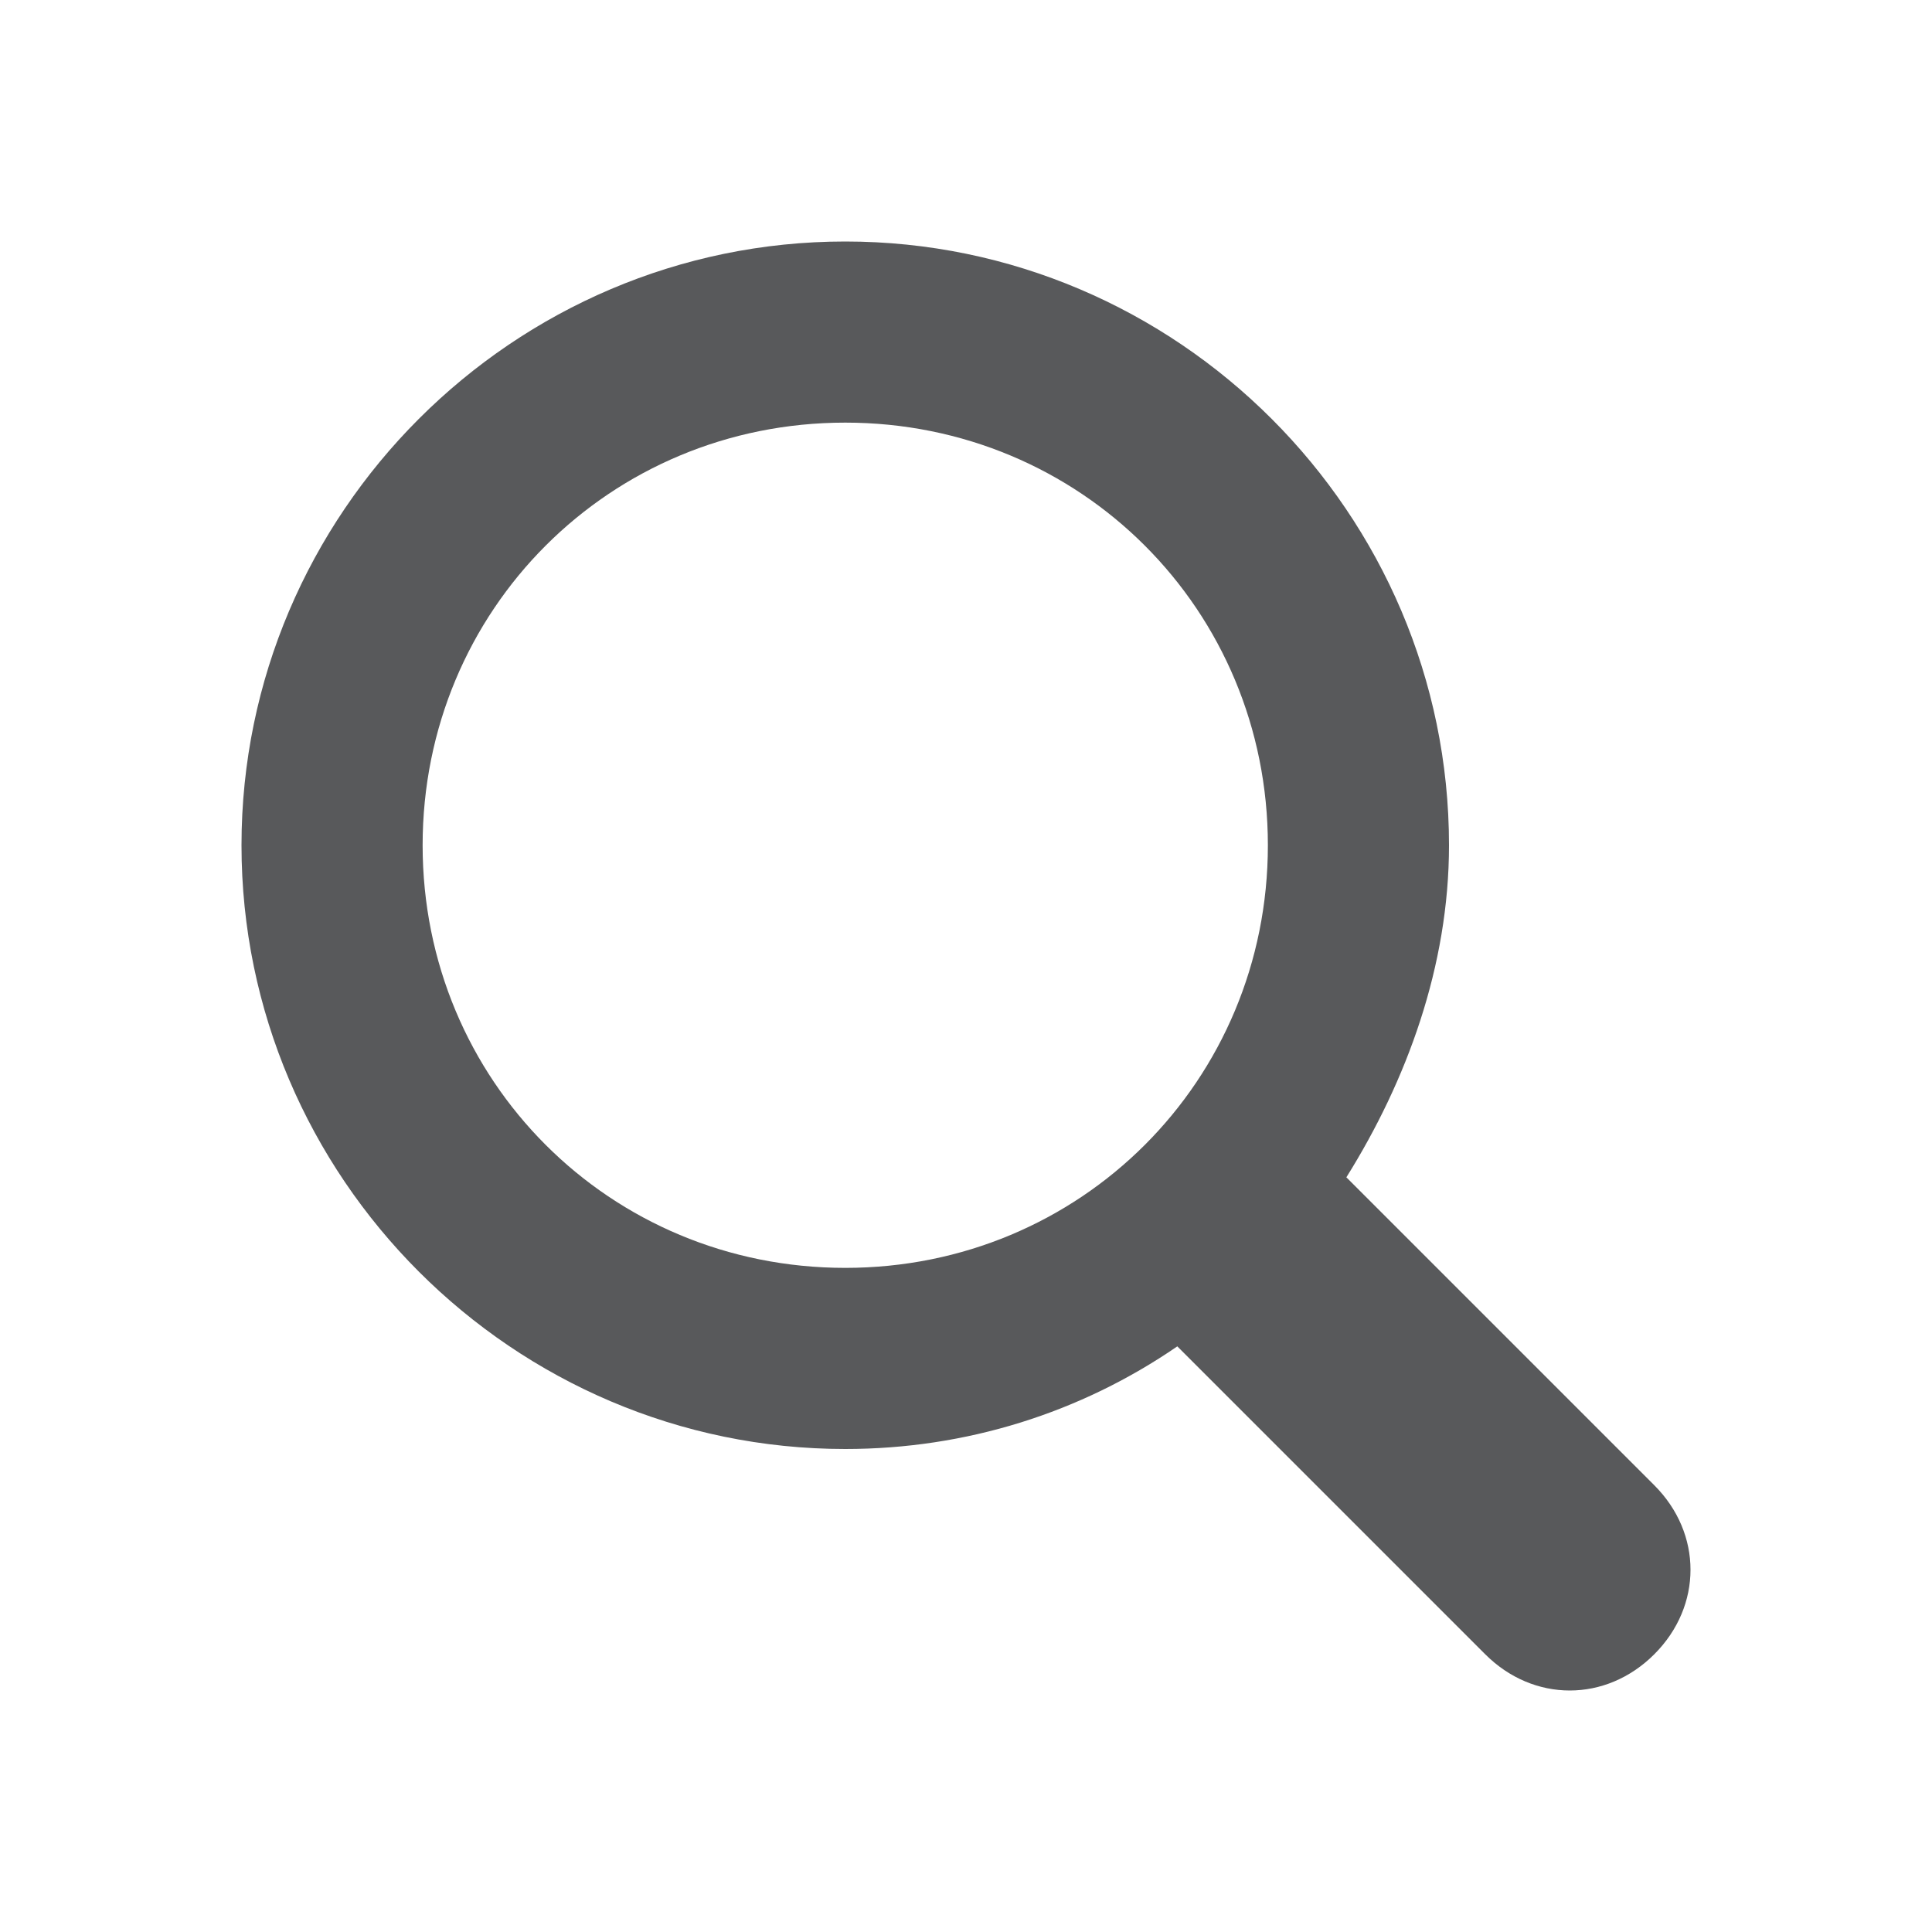
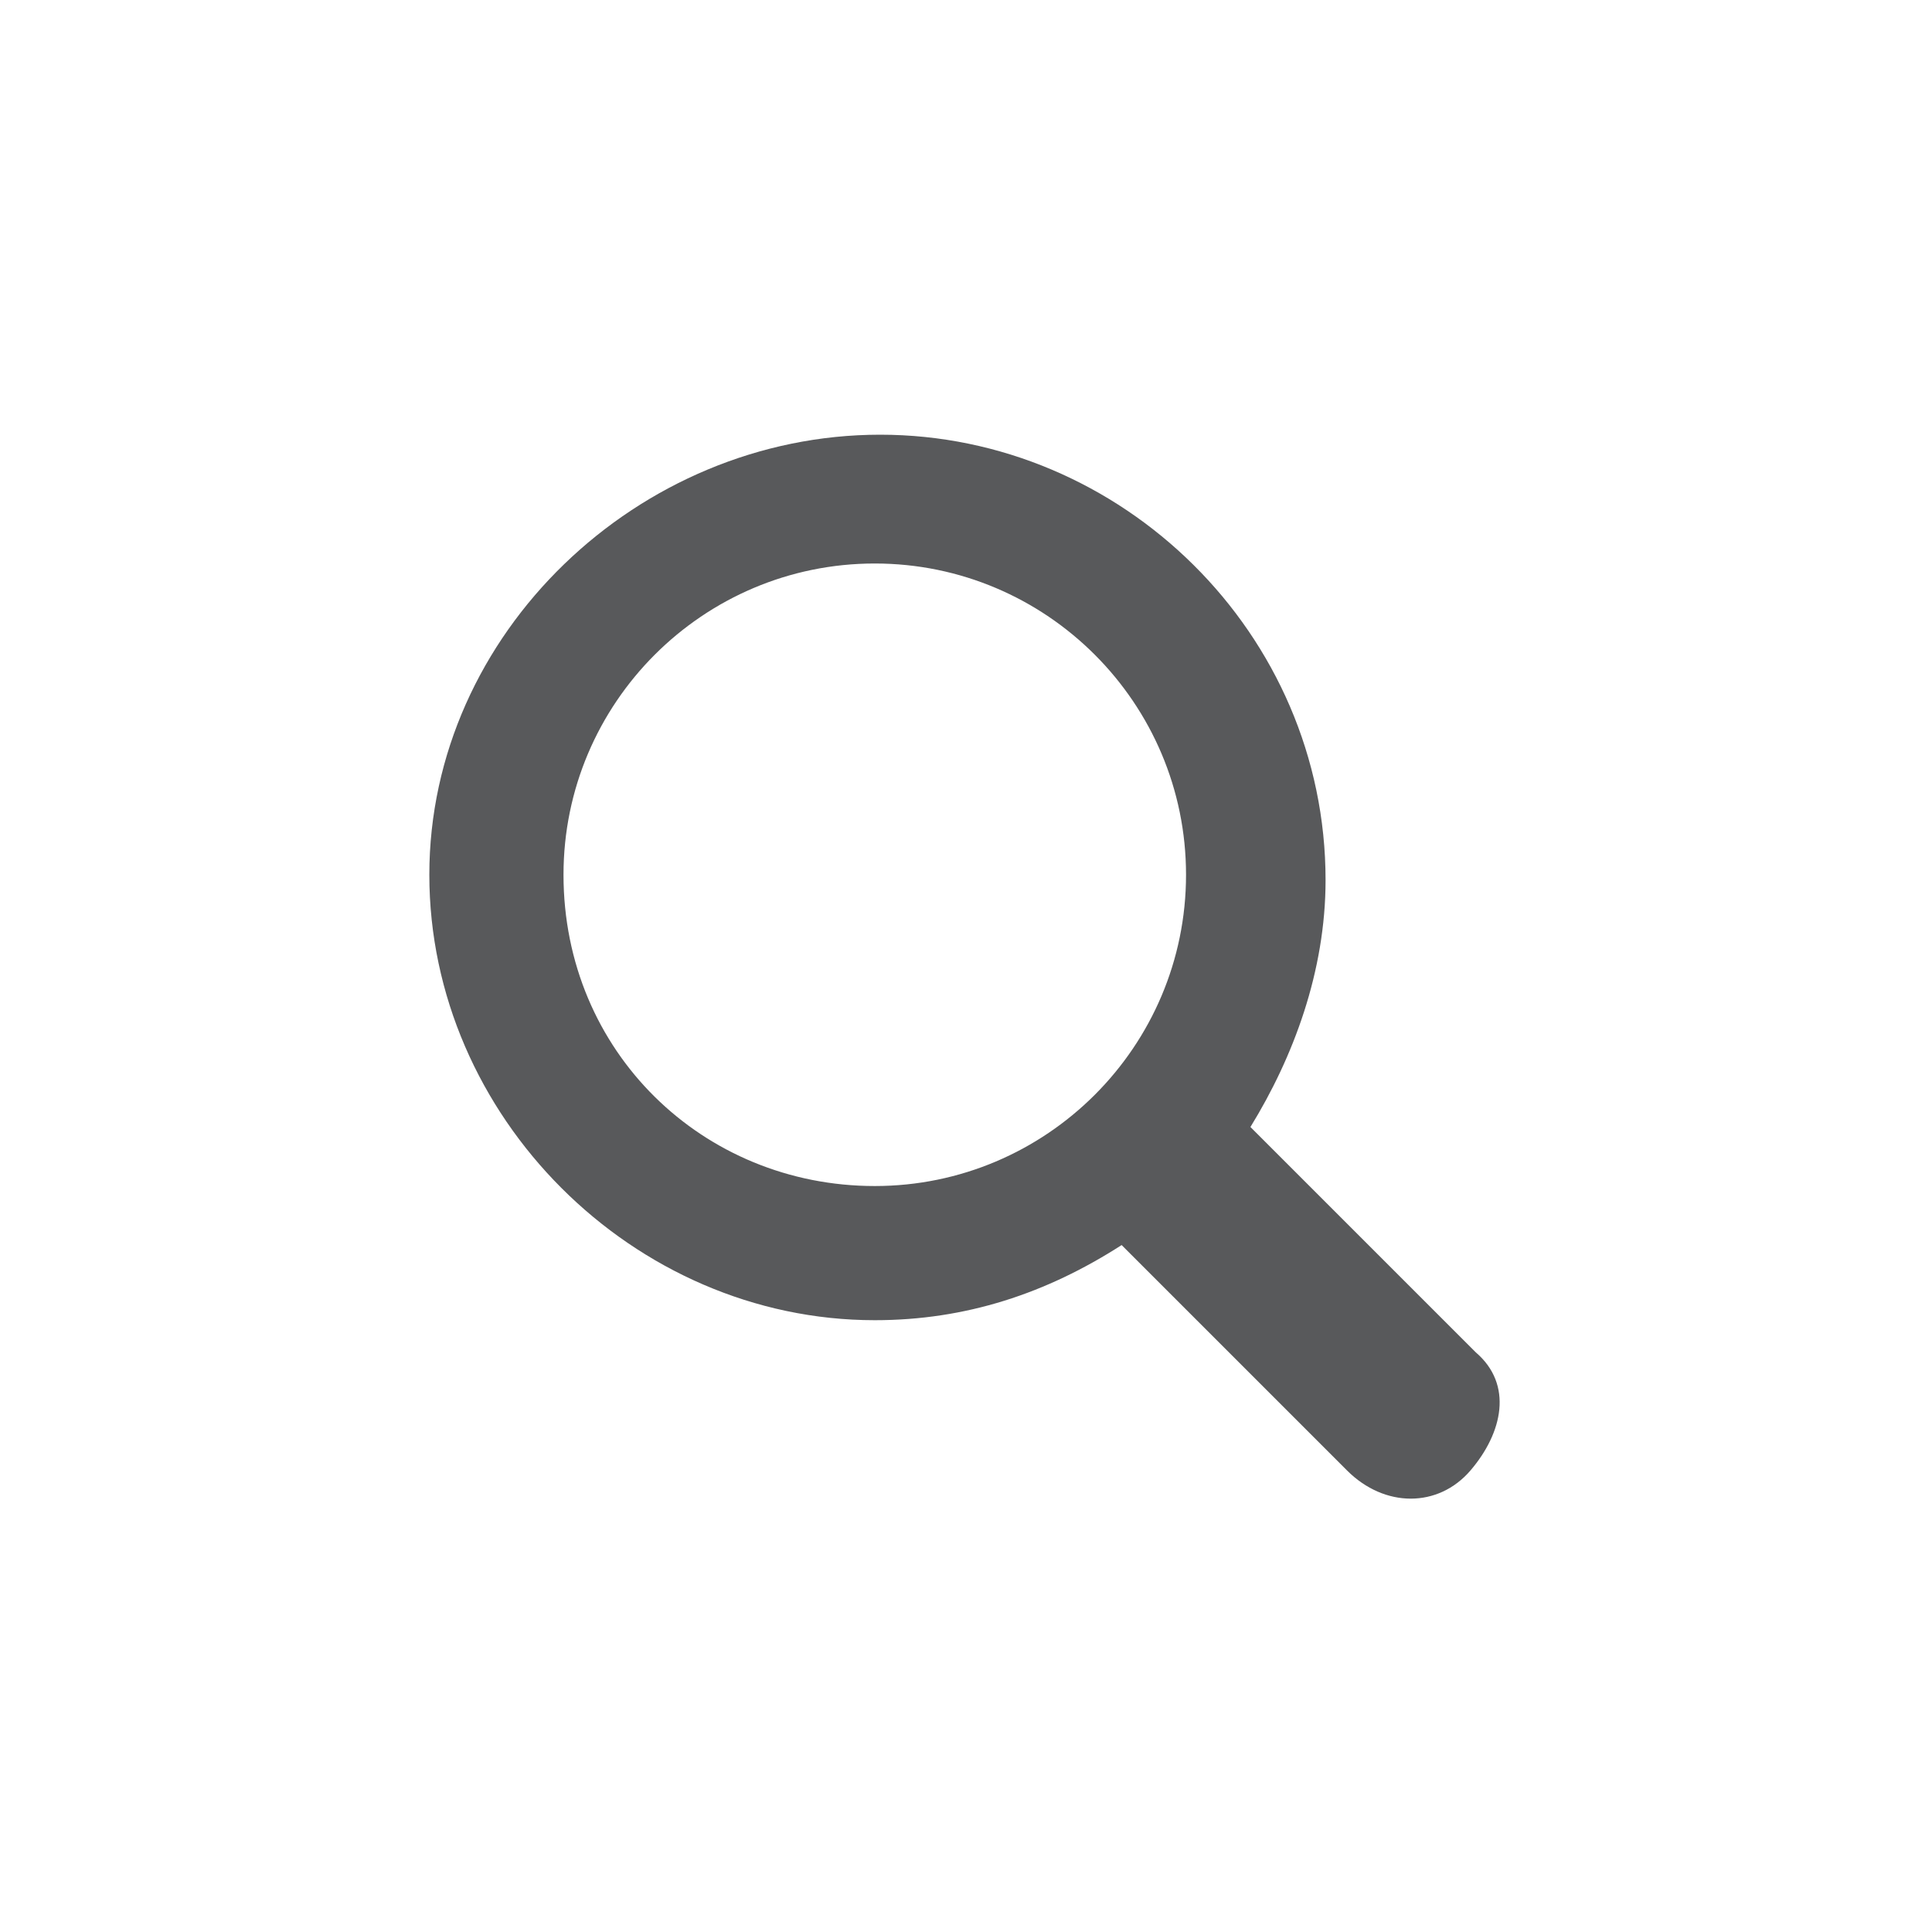
- <svg xmlns="http://www.w3.org/2000/svg" version="1.1" id="Glyph" x="0px" y="0px" viewBox="0 0 32 32" style="enable-background:new 0 0 32 32;" xml:space="preserve">
+ <svg xmlns="http://www.w3.org/2000/svg" version="1.1" id="Glyph" x="0px" y="0px" viewBox="0 0 36 36" style="enable-background:new 0 0 36 36;" xml:space="preserve">
  <style type="text/css">
	.st0{fill:#58595B;}
</style>
-   <path id="XMLID_223_" class="st0" d="M27.4,24.6l-5.1-5.1c1-1.6,1.7-3.5,1.7-5.5c0-5.5-4.5-10-10-10S4,8.5,4,14s4.5,10,10,10  c2,0,3.9-0.6,5.5-1.7l5.1,5.1c0.8,0.8,2,0.8,2.8,0C28.2,26.6,28.2,25.4,27.4,24.6z M7,14c0-3.9,3.1-7,7-7s7,3.1,7,7s-3.1,7-7,7  S7,17.9,7,14z" />
+   <path id="XMLID_223_" class="st0" d="M27.5,25.2l-4.2-4.2c0.8-1.3,1.4-2.9,1.4-4.6c0-4.6-3.8-8.3-8.3-8.3S8,11.8,8,16.3  s3.8,8.3,8.3,8.3c1.7,0,3.2-0.5,4.6-1.4l4.2,4.2c0.7,0.7,1.7,0.7,2.3,0S28.2,25.8,27.5,25.2z M10.5,16.3c0-3.2,2.6-5.8,5.8-5.8  s5.8,2.6,5.8,5.8s-2.6,5.8-5.8,5.8S10.5,19.6,10.5,16.3z" />
</svg>
